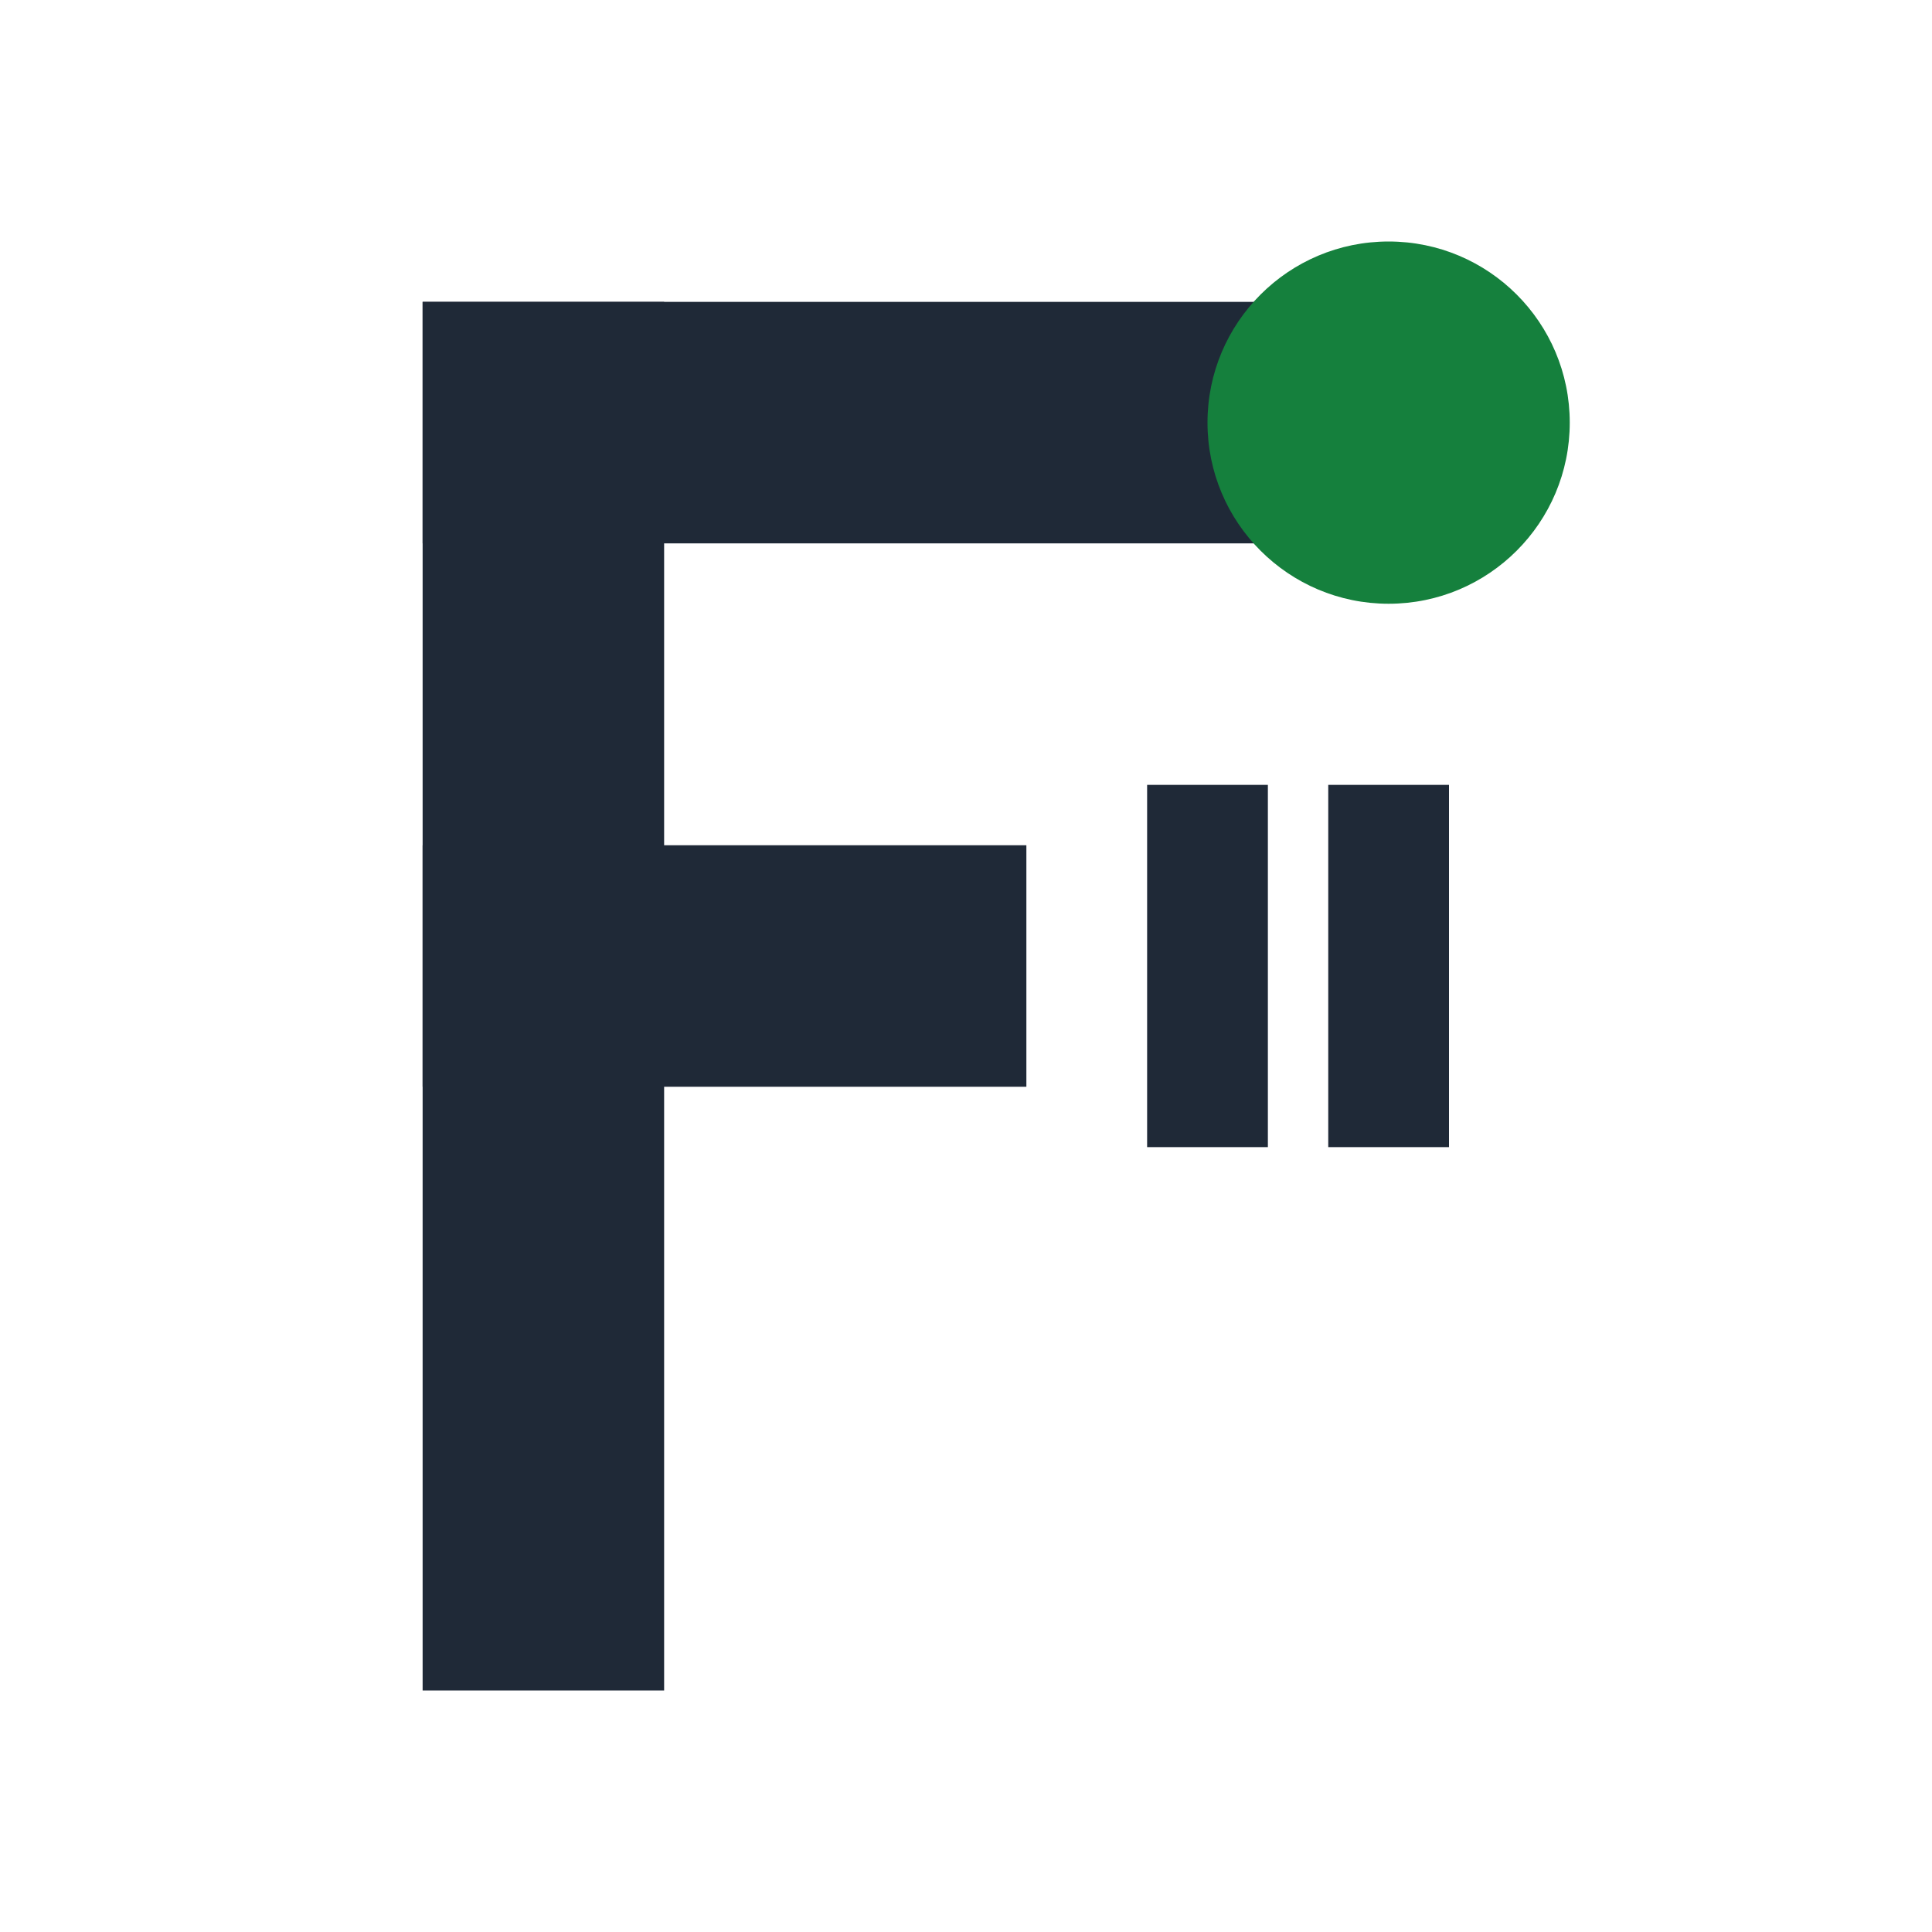
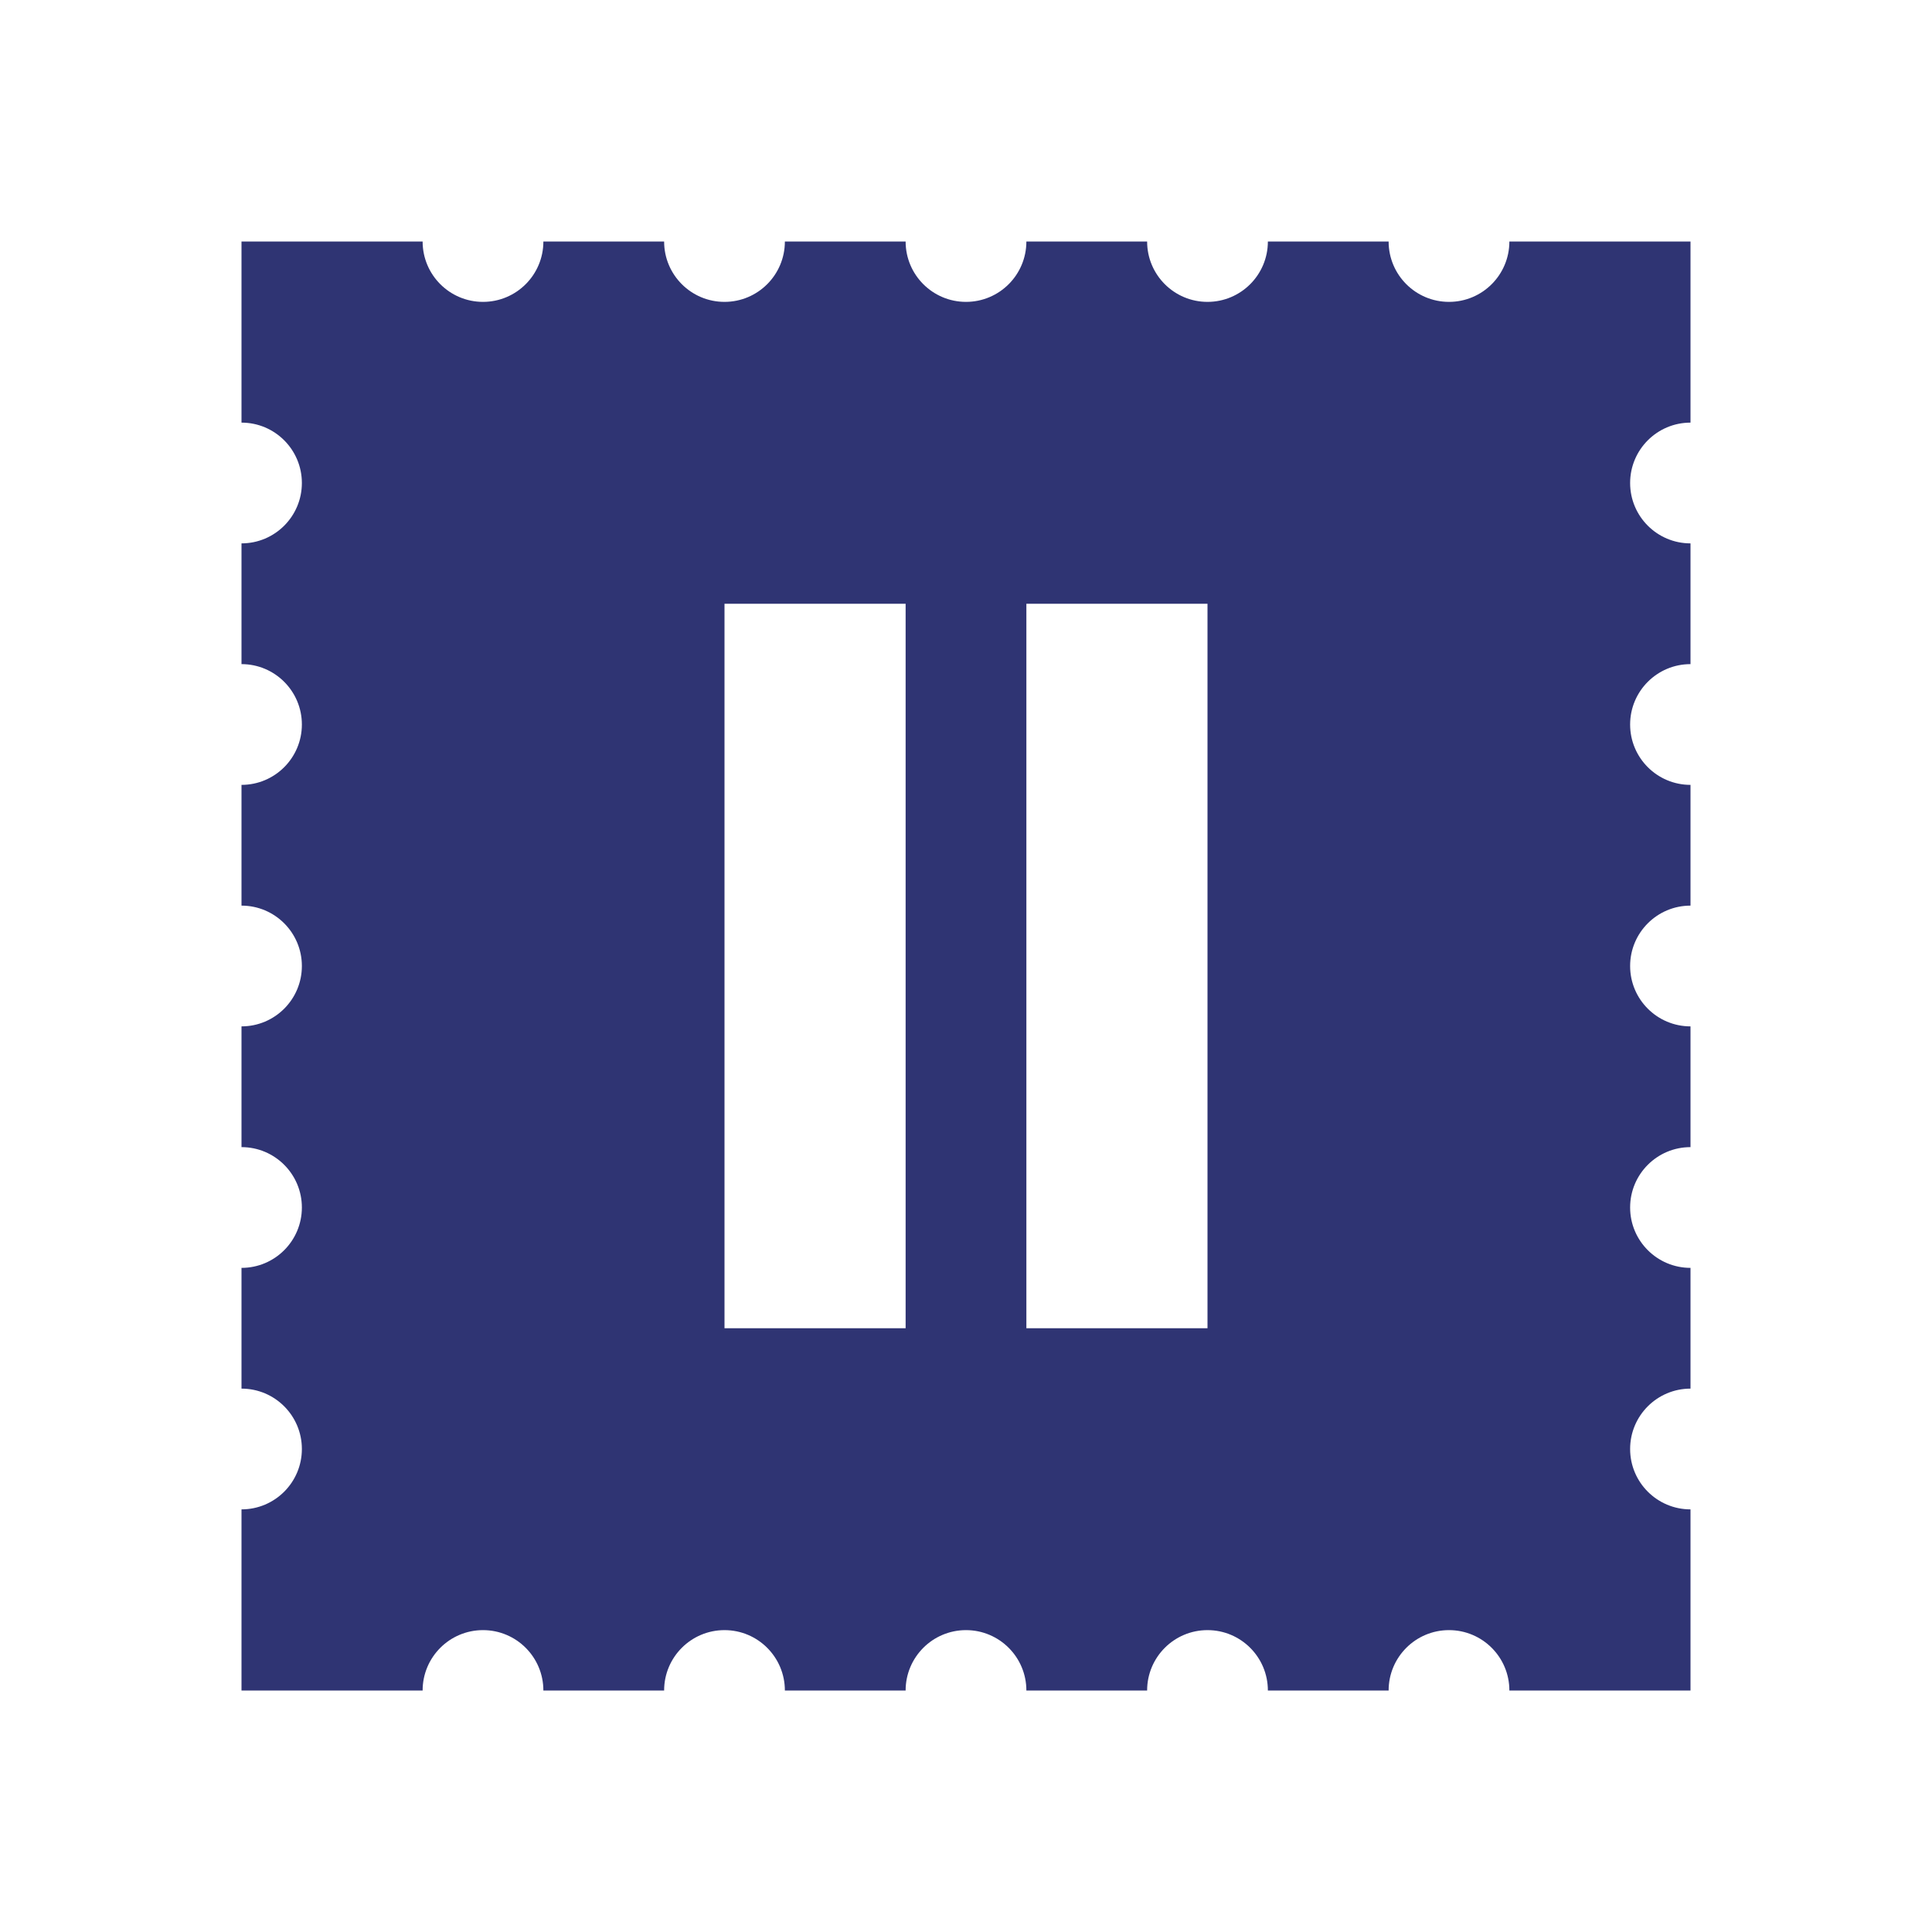
<svg xmlns="http://www.w3.org/2000/svg" viewBox="0 0 256 256" width="256" height="256" role="img" aria-labelledby="t">
-   <rect fill="#1F2937" x="56" y="40" width="32" height="184" />
-   <rect fill="#1F2937" x="56" y="40" width="112" height="32" />
-   <circle fill="#15803D" cx="184" cy="56" r="24" />
-   <rect fill="#1F2937" x="56" y="112" width="80" height="32" />
-   <rect fill="#1F2937" x="152" y="104" width="16" height="48" />
-   <rect fill="#1F2937" x="176" y="104" width="16" height="48" />
+   <path fill="#2F3473" fill-rule="evenodd" d="M32 32 H56 A8 8 0 0 0 72 32 H88 A8 8 0 0 0 104 32 H120 A8 8 0 0 0 136 32 H152 A8 8 0 0 0 168 32 H184 A8 8 0 0 0 200 32 H224 V56 A8 8 0 0 0 224 72 V88 A8 8 0 0 0 224 104 V120 A8 8 0 0 0 224 136 V152 A8 8 0 0 0 224 168 V184 A8 8 0 0 0 224 200 V224 H200 A8 8 0 0 0 184 224 H168 A8 8 0 0 0 152 224 H136 A8 8 0 0 0 120 224 H104 A8 8 0 0 0 88 224 H72 A8 8 0 0 0 56 224 H32 V200 A8 8 0 0 0 32 184 V168 A8 8 0 0 0 32 152 V136 A8 8 0 0 0 32 120 V104 A8 8 0 0 0 32 88 V72 A8 8 0 0 0 32 56 Z M96 80 H120 V176 H96 Z M136 80 H160 V176 H136 Z" />
</svg>
